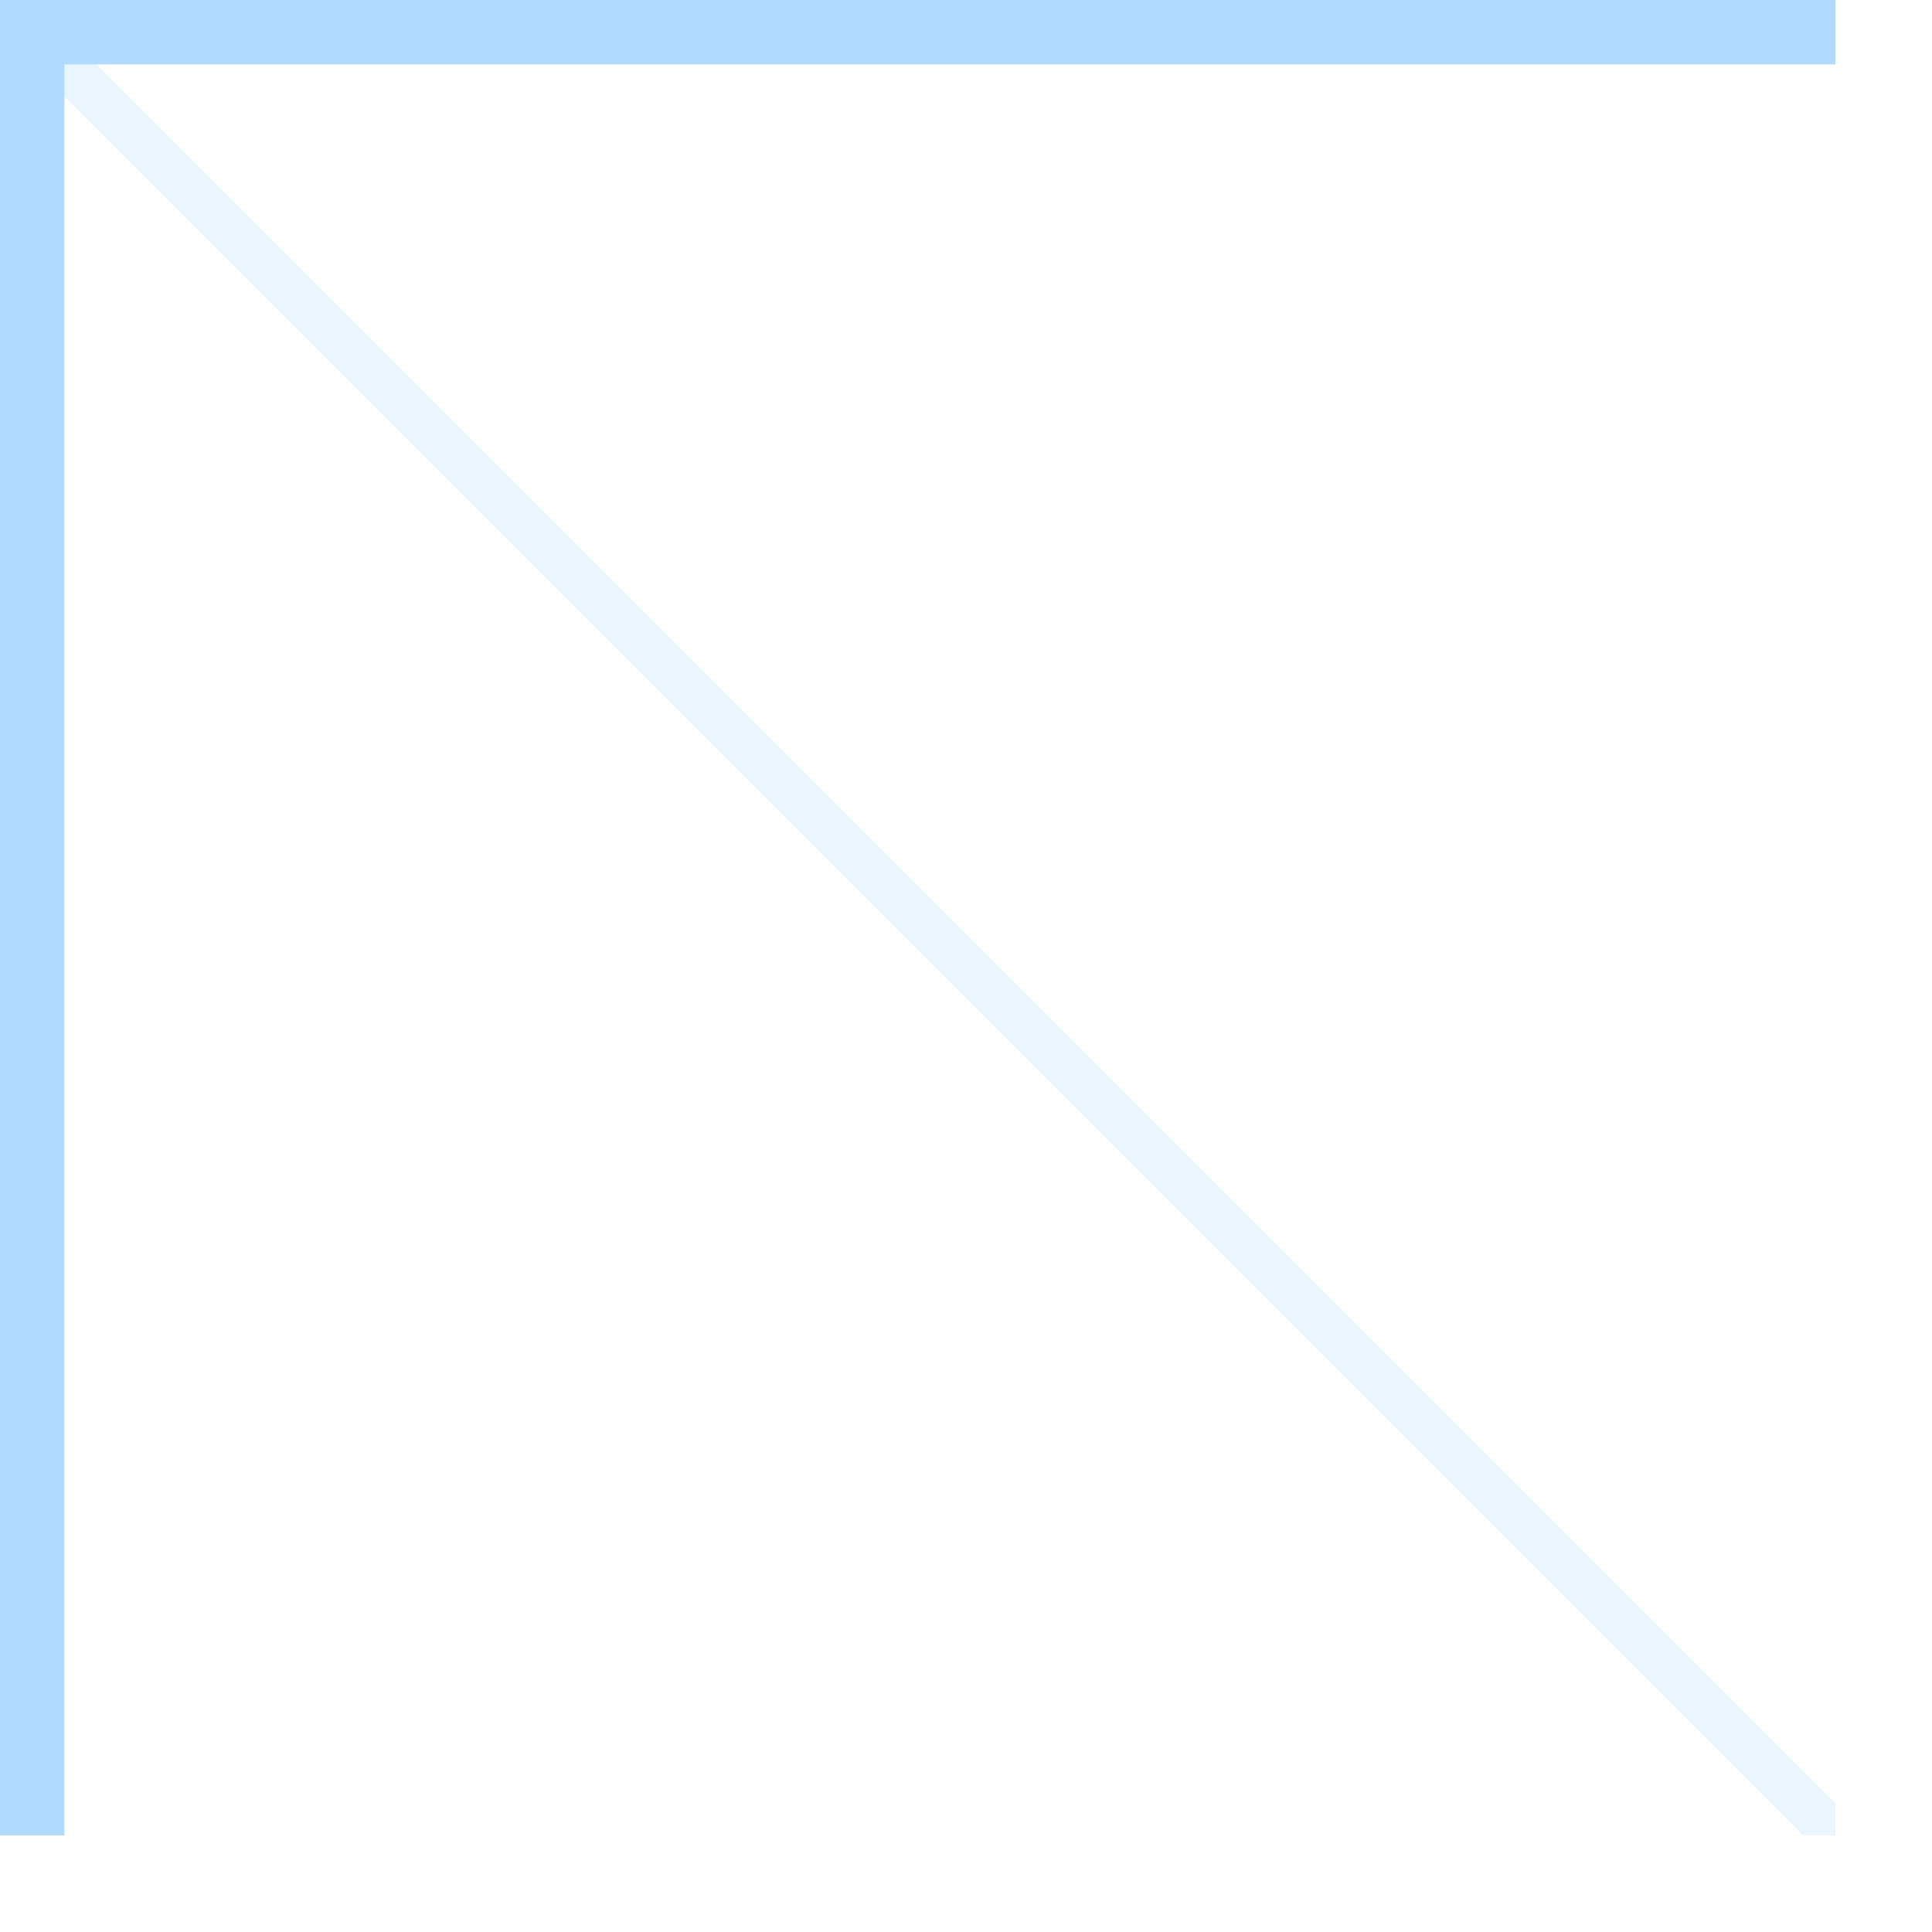
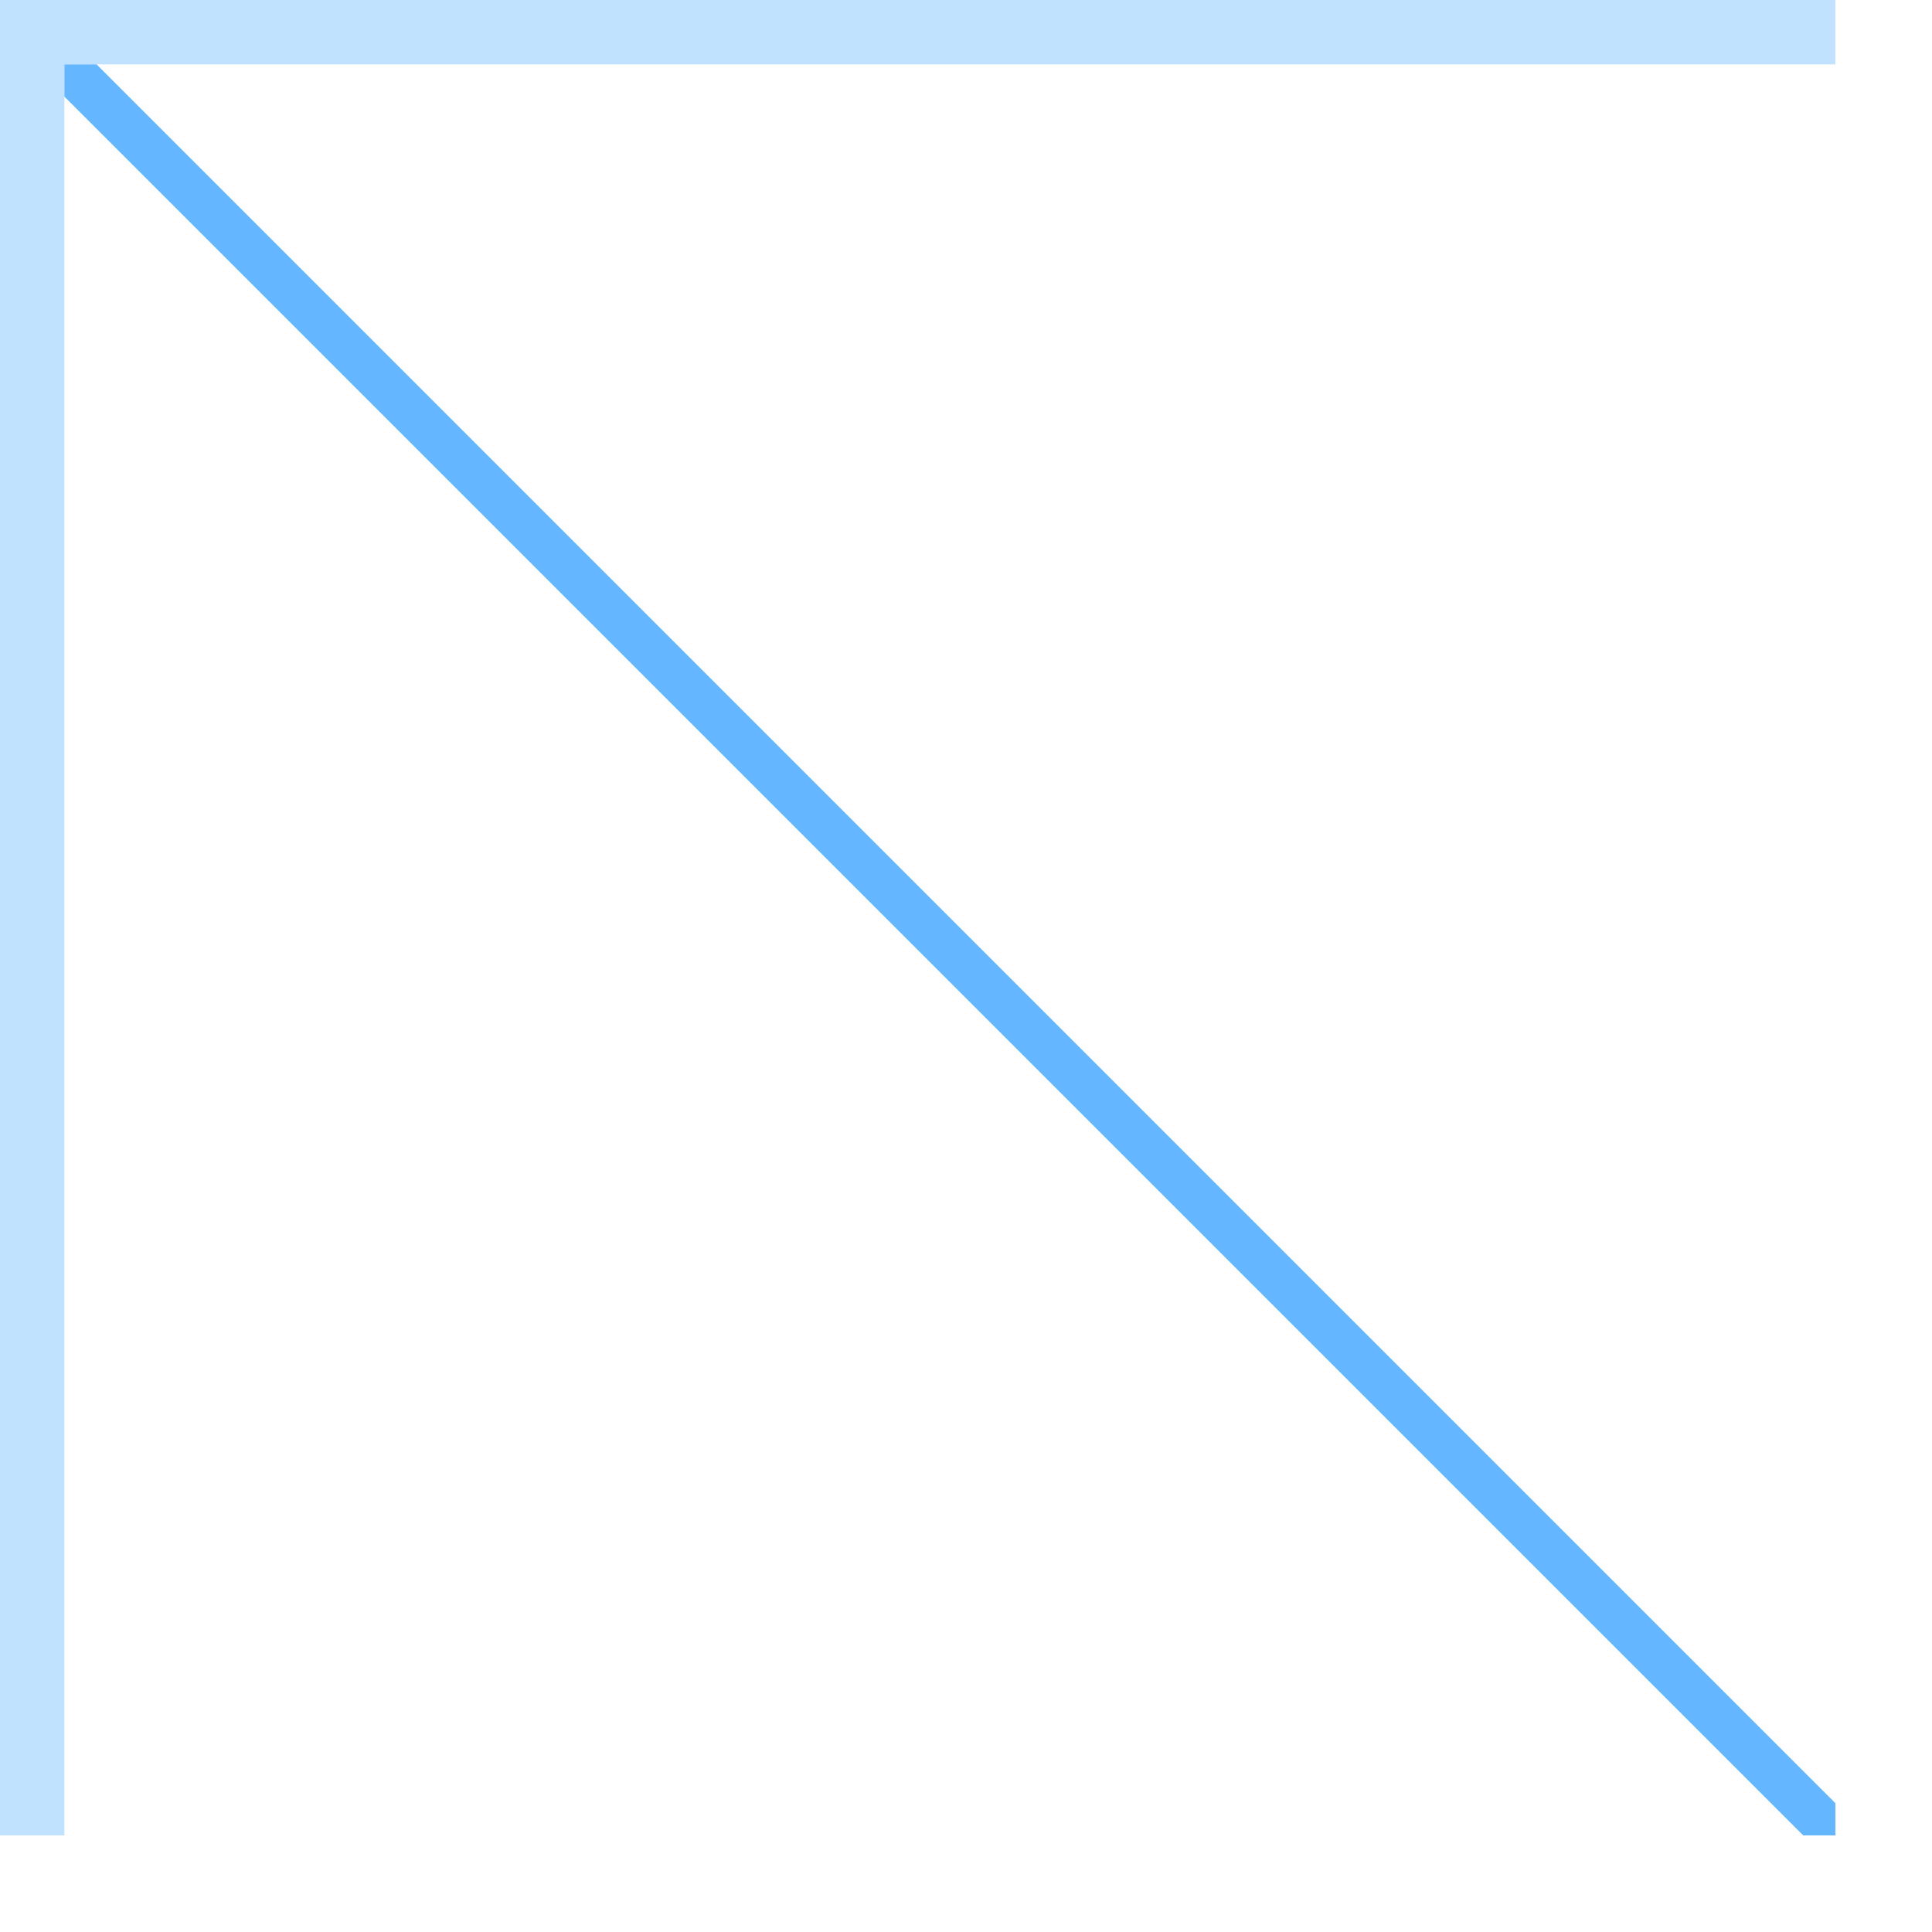
<svg xmlns="http://www.w3.org/2000/svg" viewBox="0 0 60 60">
-   <path d="M 0 57 V 0 L 57 0 L 57 2 L 2 2 L 2 57 l -2 0" fill="#1E96FF" fill-opacity="0.35" />
-   <path d="M 2 3 V 2 L 3 2 L 57 56 L 57 57 L 56 57 L 2 3" fill="#319EFF" fill-opacity="0.1" />
+   <path d="M 0 57 V 0 L 57 0 L 57 2 L 2 2 L 2 57 l -2 0" fill="#1E96FF" fill-opacity="0.275" />
+   <path d="M 2 3 V 2 L 3 2 L 57 56 L 57 57 L 56 57 L 2 3" fill="#319EFF" fill-opacity="0.75" />
</svg>
